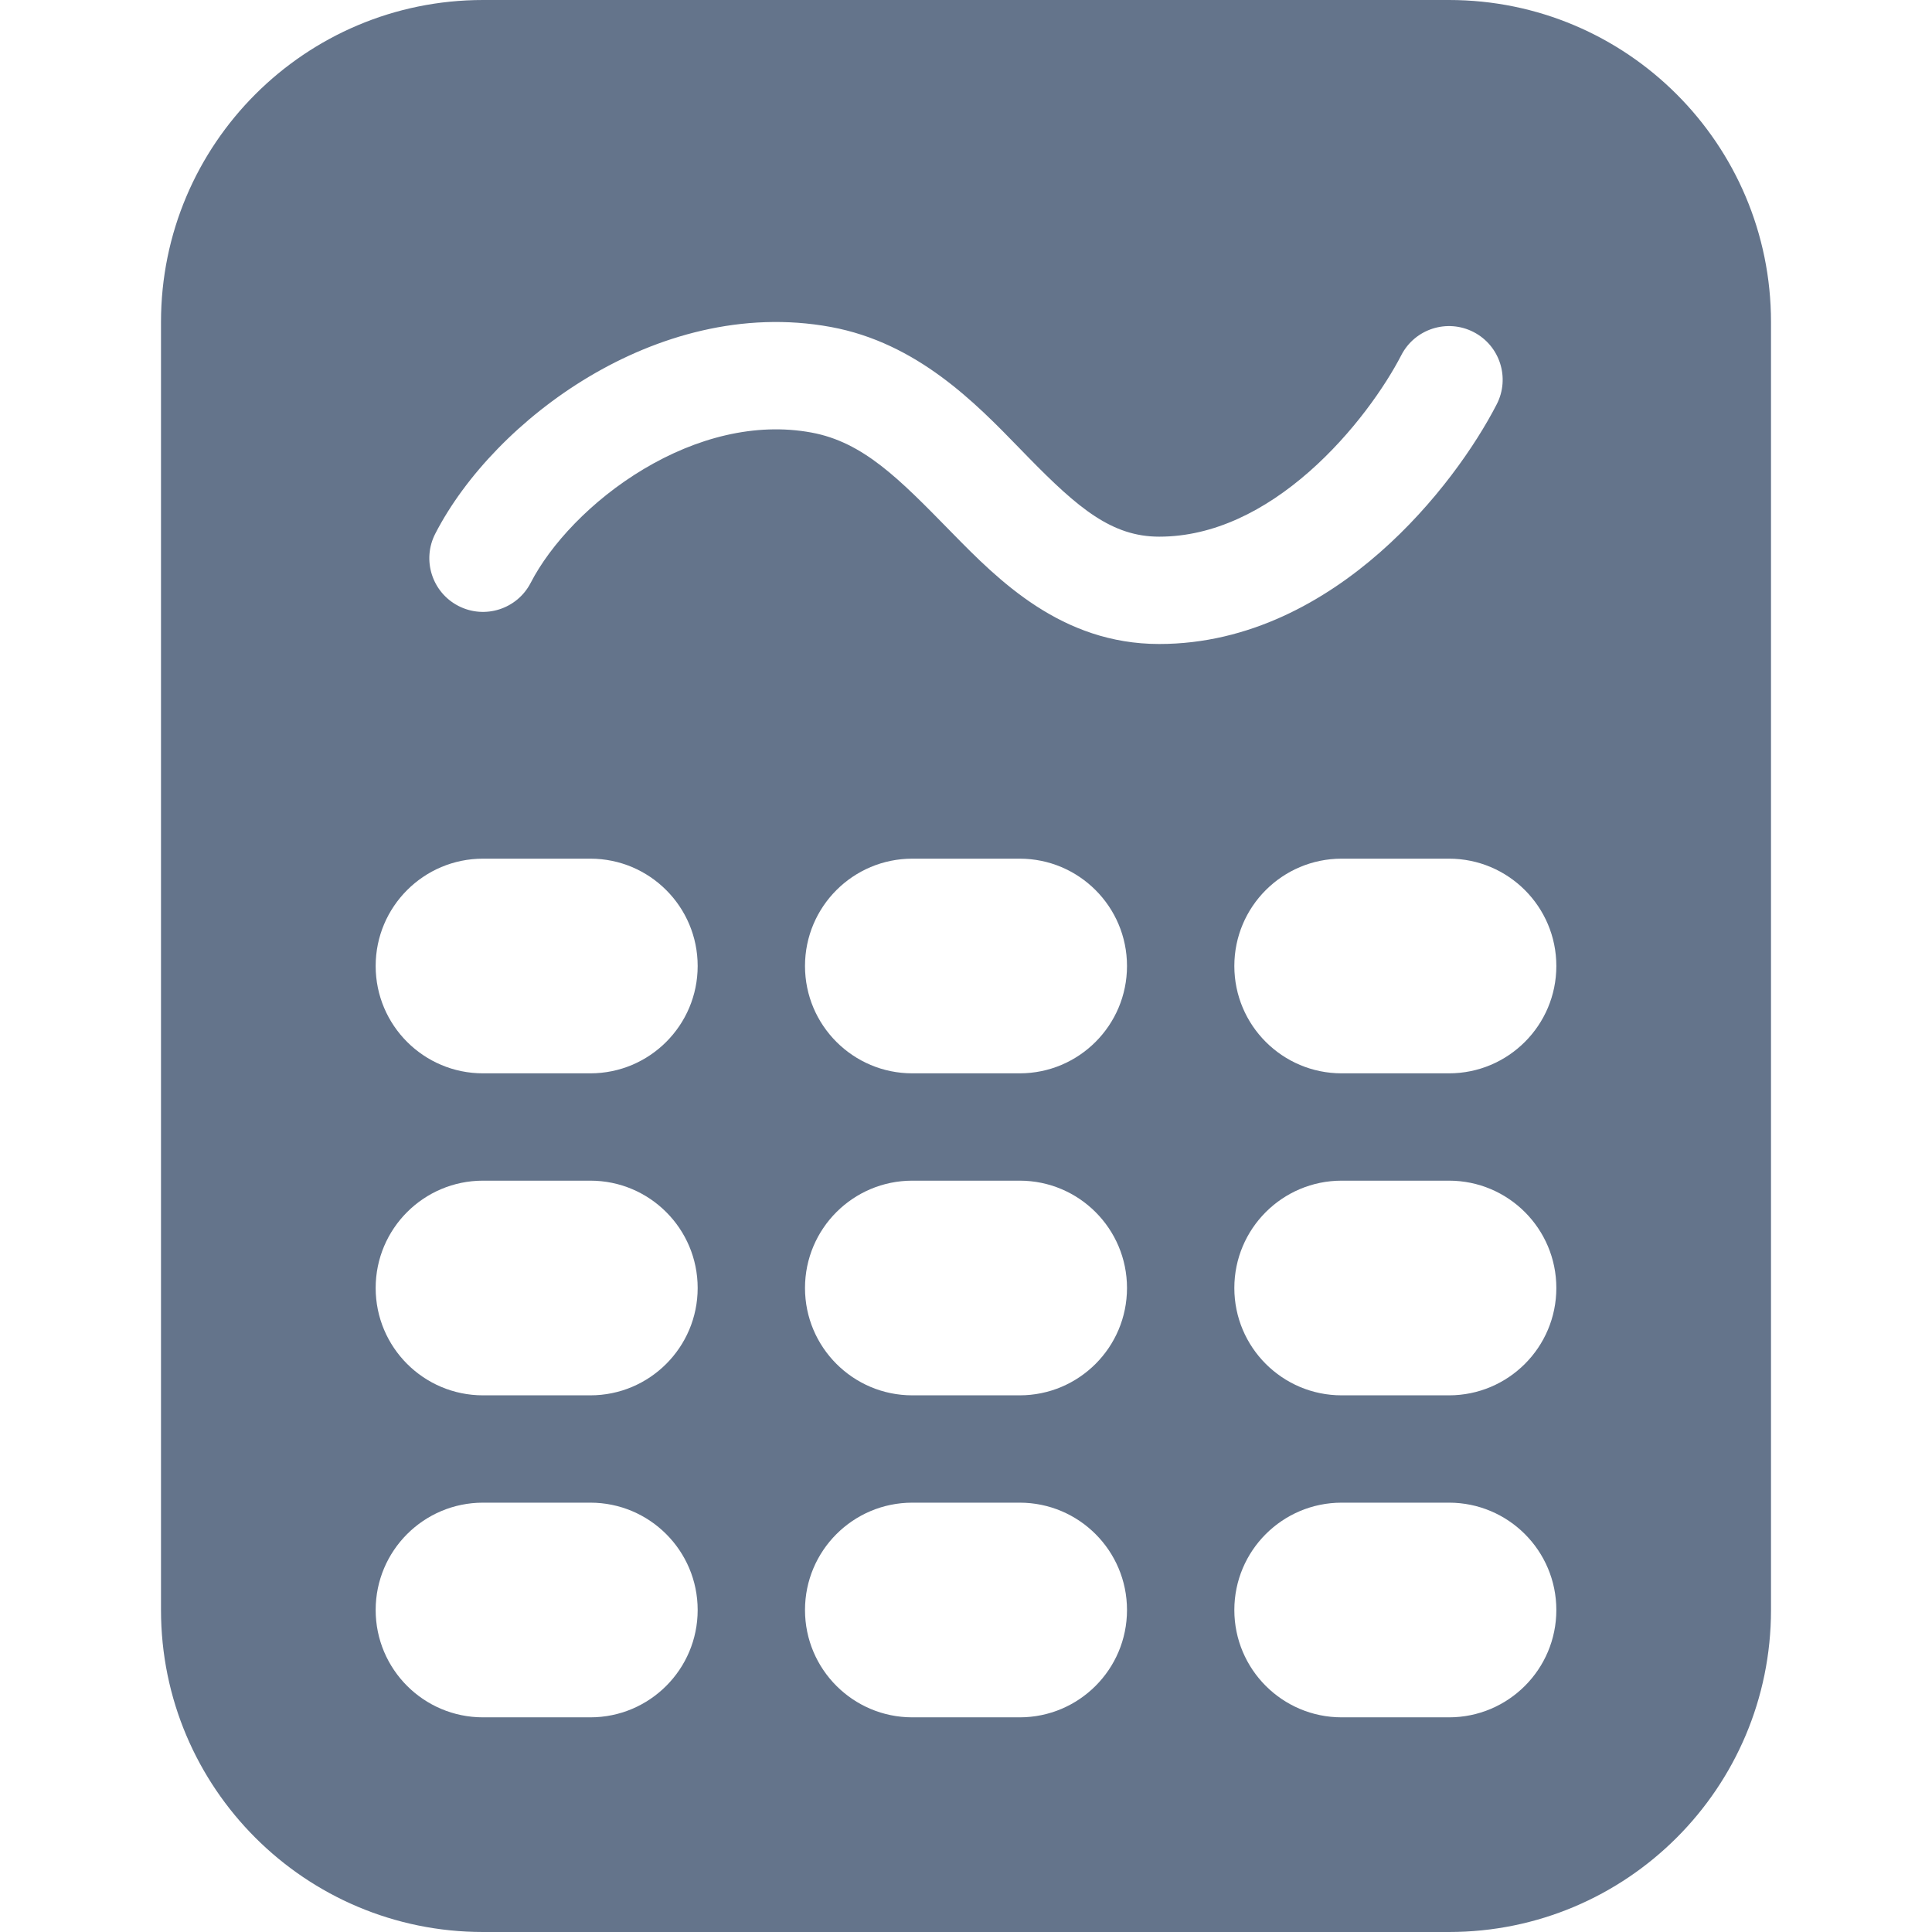
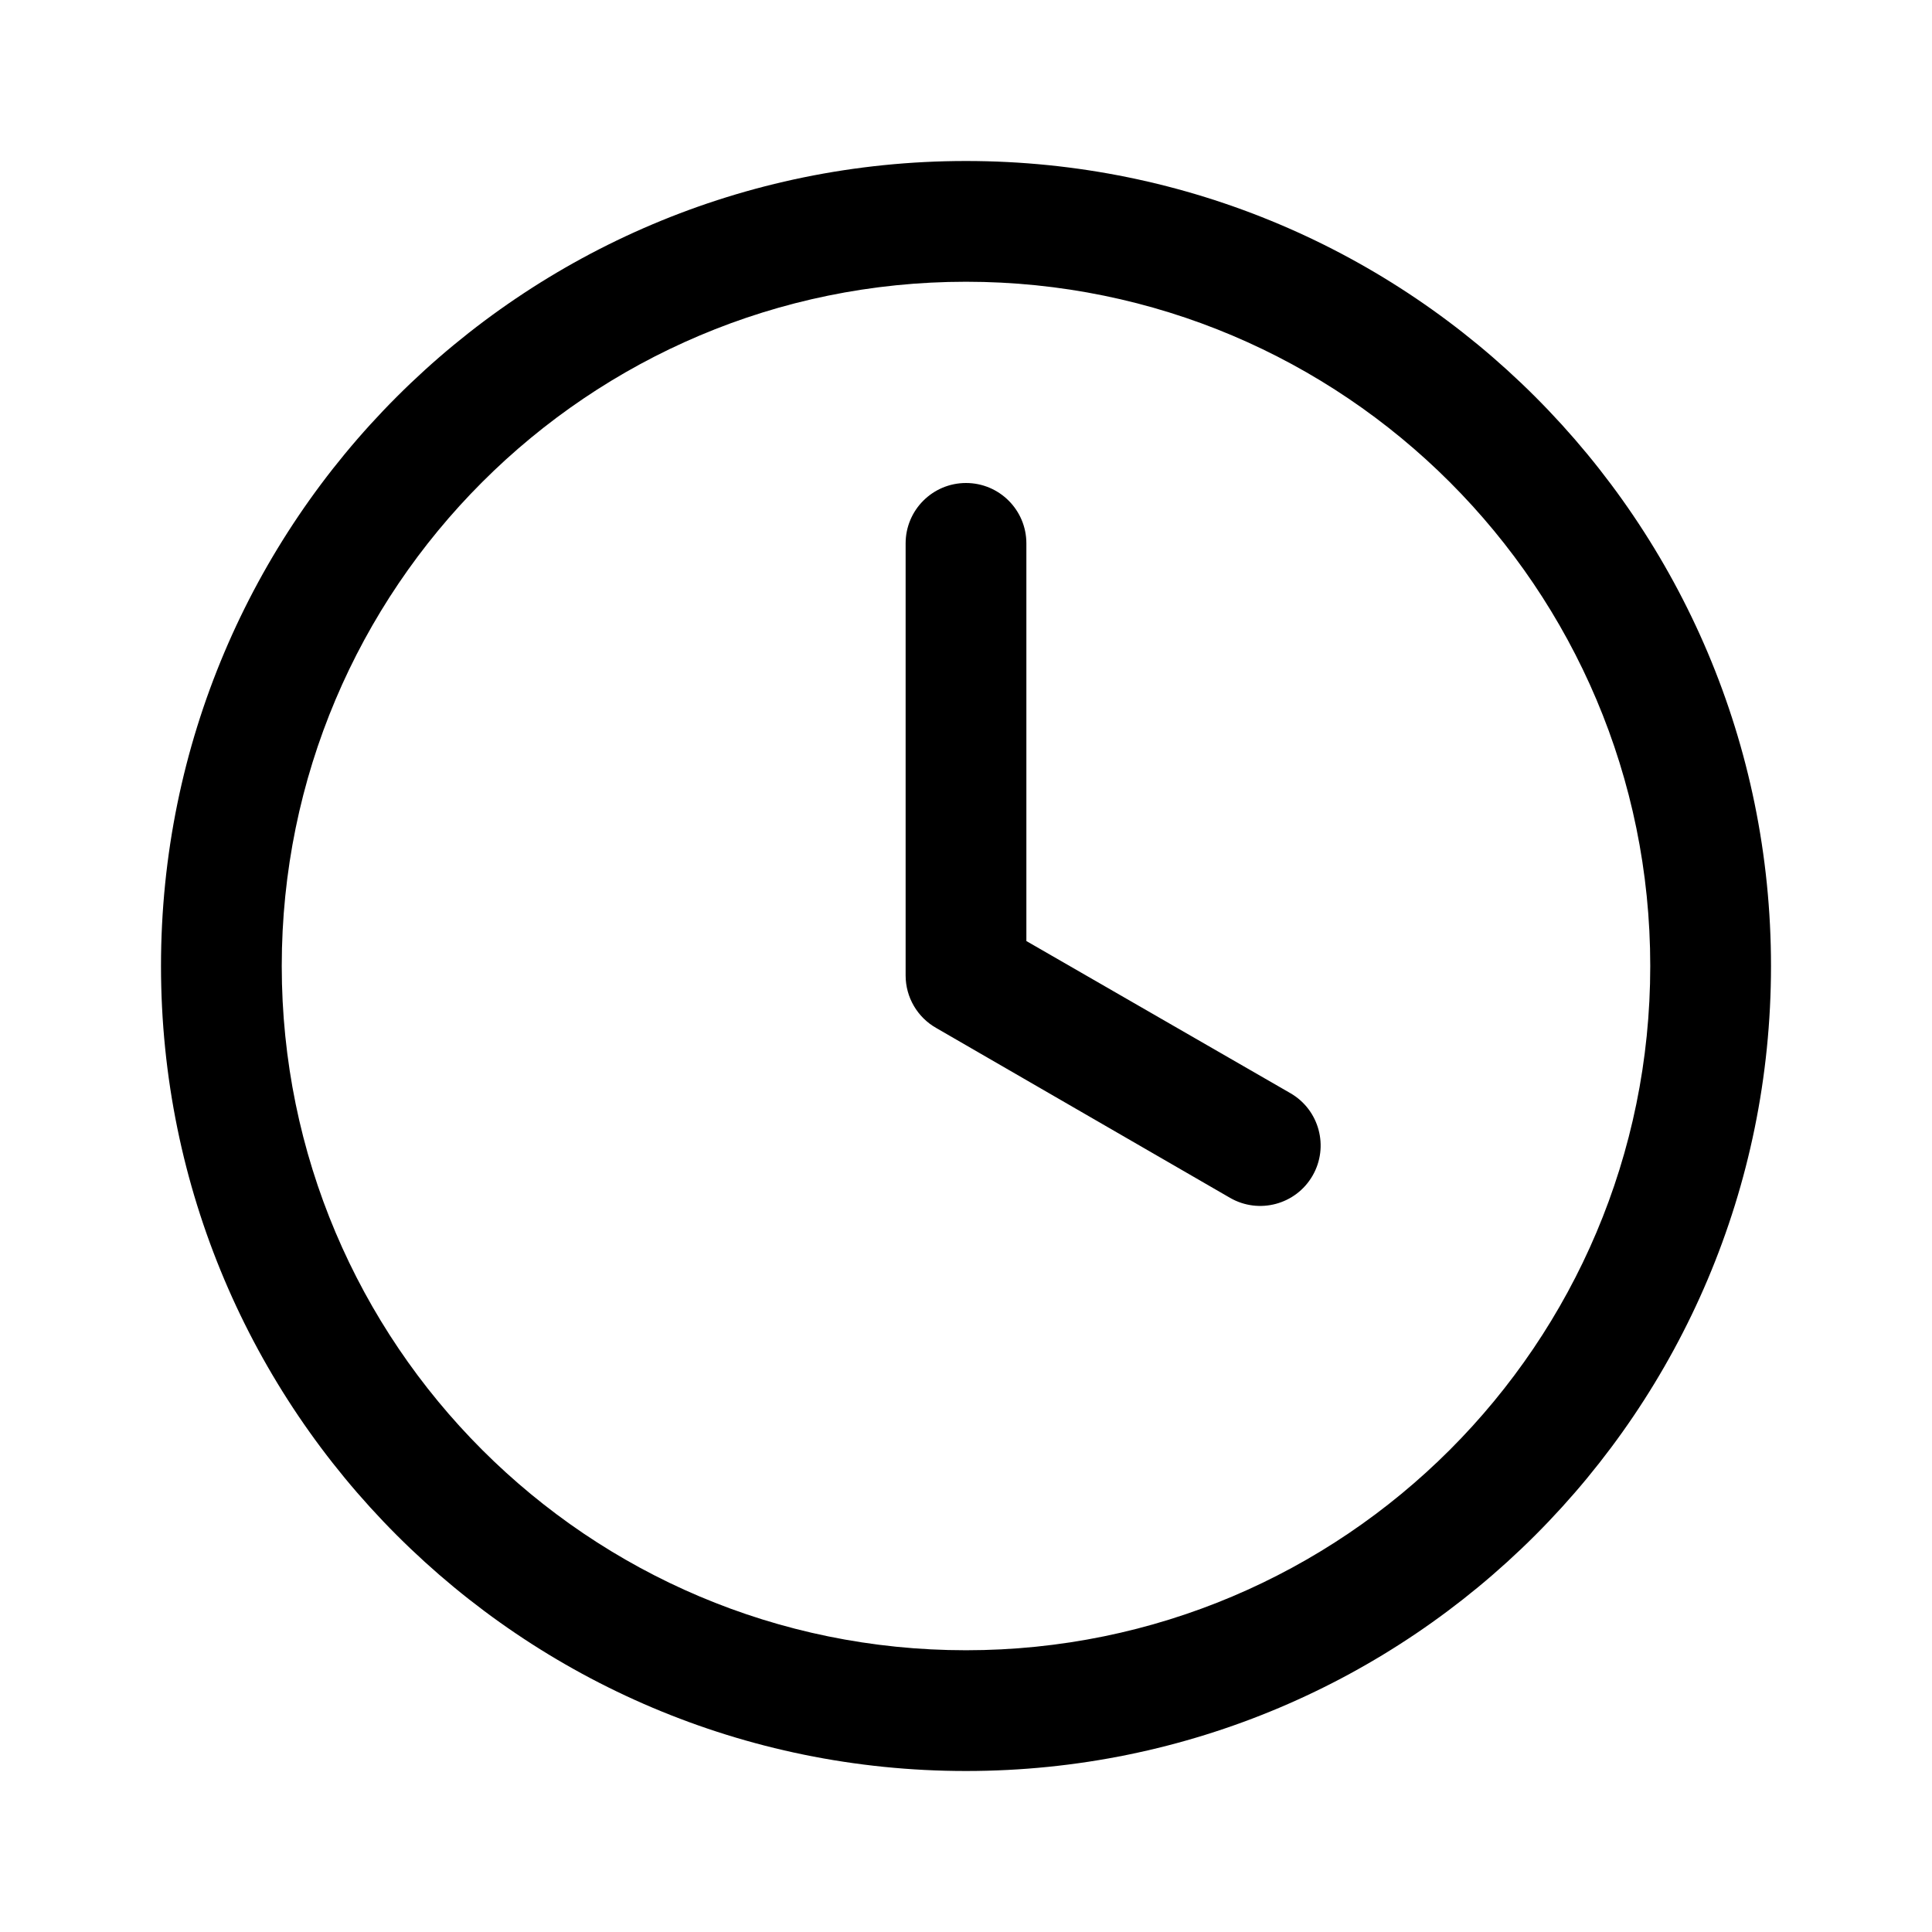
- <svg xmlns="http://www.w3.org/2000/svg" fill="#64748B" width="800px" height="800px" viewBox="0 0 1920 1920">
-   <g id="SVGRepo_bgCarrier" stroke-width="0" />
-   <g id="SVGRepo_tracerCarrier" stroke-linecap="round" stroke-linejoin="round" />
-   <g id="SVGRepo_iconCarrier">
-     <path d="M160 320C160 143.269 303.269 0 480 0h960c176.73 0 320 143.269 320 320v1280c0 176.73-143.27 320-320 320H480c-176.731 0-320-143.27-320-320V320Zm320 853.33h106.667c58.91 0 106.666 47.76 106.666 106.67 0 58.91-47.756 106.67-106.666 106.67H480c-58.91 0-106.667-47.76-106.667-106.67 0-58.91 47.757-106.67 106.667-106.67Zm106.667-319.997H480c-58.91 0-106.667 47.757-106.667 106.667 0 58.91 47.757 106.67 106.667 106.67h106.667c58.91 0 106.666-47.76 106.666-106.67 0-58.91-47.756-106.667-106.666-106.667Zm320 319.997h106.663c58.91 0 106.67 47.76 106.67 106.67 0 58.91-47.76 106.67-106.67 106.67H906.667C847.756 1386.67 800 1338.91 800 1280c0-58.91 47.756-106.67 106.667-106.67Zm106.663-319.997H906.667C847.756 853.333 800 901.09 800 960c0 58.91 47.756 106.67 106.667 106.67h106.663c58.91 0 106.67-47.76 106.67-106.67 0-58.91-47.76-106.667-106.67-106.667Zm320 319.997H1440c58.91 0 106.67 47.76 106.67 106.67 0 58.91-47.76 106.67-106.67 106.67h-106.67c-58.91 0-106.66-47.76-106.66-106.67 0-58.91 47.75-106.67 106.66-106.67ZM1440 853.333h-106.67c-58.91 0-106.66 47.757-106.66 106.667 0 58.91 47.75 106.67 106.66 106.67H1440c58.91 0 106.67-47.76 106.67-106.67 0-58.91-47.76-106.667-106.67-106.667ZM480 1493.33h106.667c58.91 0 106.666 47.76 106.666 106.67 0 58.91-47.756 106.67-106.666 106.67H480c-58.91 0-106.667-47.76-106.667-106.67 0-58.91 47.757-106.67 106.667-106.67Zm533.33 0H906.667C847.756 1493.33 800 1541.09 800 1600c0 58.91 47.756 106.67 106.667 106.67h106.663c58.91 0 106.67-47.76 106.67-106.67 0-58.91-47.76-106.67-106.67-106.67Zm320 0H1440c58.91 0 106.67 47.76 106.67 106.67 0 58.91-47.76 106.67-106.67 106.67h-106.67c-58.91 0-106.66-47.76-106.66-106.67 0-58.91 47.75-106.67 106.66-106.67ZM527.414 579.177c19.473-37.808 59.94-81.802 112.373-113.085 52.083-31.074 110.656-46.535 166.557-36.244 51.437 9.469 87.147 45.931 137.467 97.312l2.088 2.132C992.311 576.674 1054.89 640 1152 640c89.53 0 164.33-42.707 219.34-91.005 55.07-48.348 94.99-106.234 116.07-147.179 13.49-26.186 3.2-58.347-22.99-71.834-26.19-13.487-58.35-3.192-71.83 22.994-15.84 30.746-47.92 77.495-91.62 115.86-43.76 38.414-94.5 64.497-148.97 64.497-46.89 0-80.31-28.055-129.9-78.681-2.95-3.007-5.96-6.11-9.04-9.287-43.604-44.893-101.621-104.629-187.404-120.421-88.099-16.218-172.911 9.208-240.52 49.546-67.259 40.128-122.792 98.069-152.55 155.848-13.487 26.186-3.192 58.347 22.994 71.834 26.186 13.487 58.348 3.192 71.834-22.995Z" fill-rule="evenodd" />
-   </g>
+ <svg xmlns="http://www.w3.org/2000/svg" width="24" height="24" viewBox="0 0 24 24" fill="none">
+   <path fillRule="evenodd" clipRule="evenodd" d="M12 2C6.477 2 2 6.477 2 12s4.477 10 10 10 10-4.477 10-10S17.523 2 12 2Zm0 1.5a8.5 8.5 0 1 1 0 17 8.5 8.5 0 0 1 0-17Zm0 2.5a.75.75 0 0 1 .75.75v4.94l3.28 1.89a.75.75 0 1 1-.75 1.3l-3.65-2.11a.75.75 0 0 1-.38-.65V6.75a.75.75 0 0 1 .75-.75Z" fill="currentColor" />
</svg>
